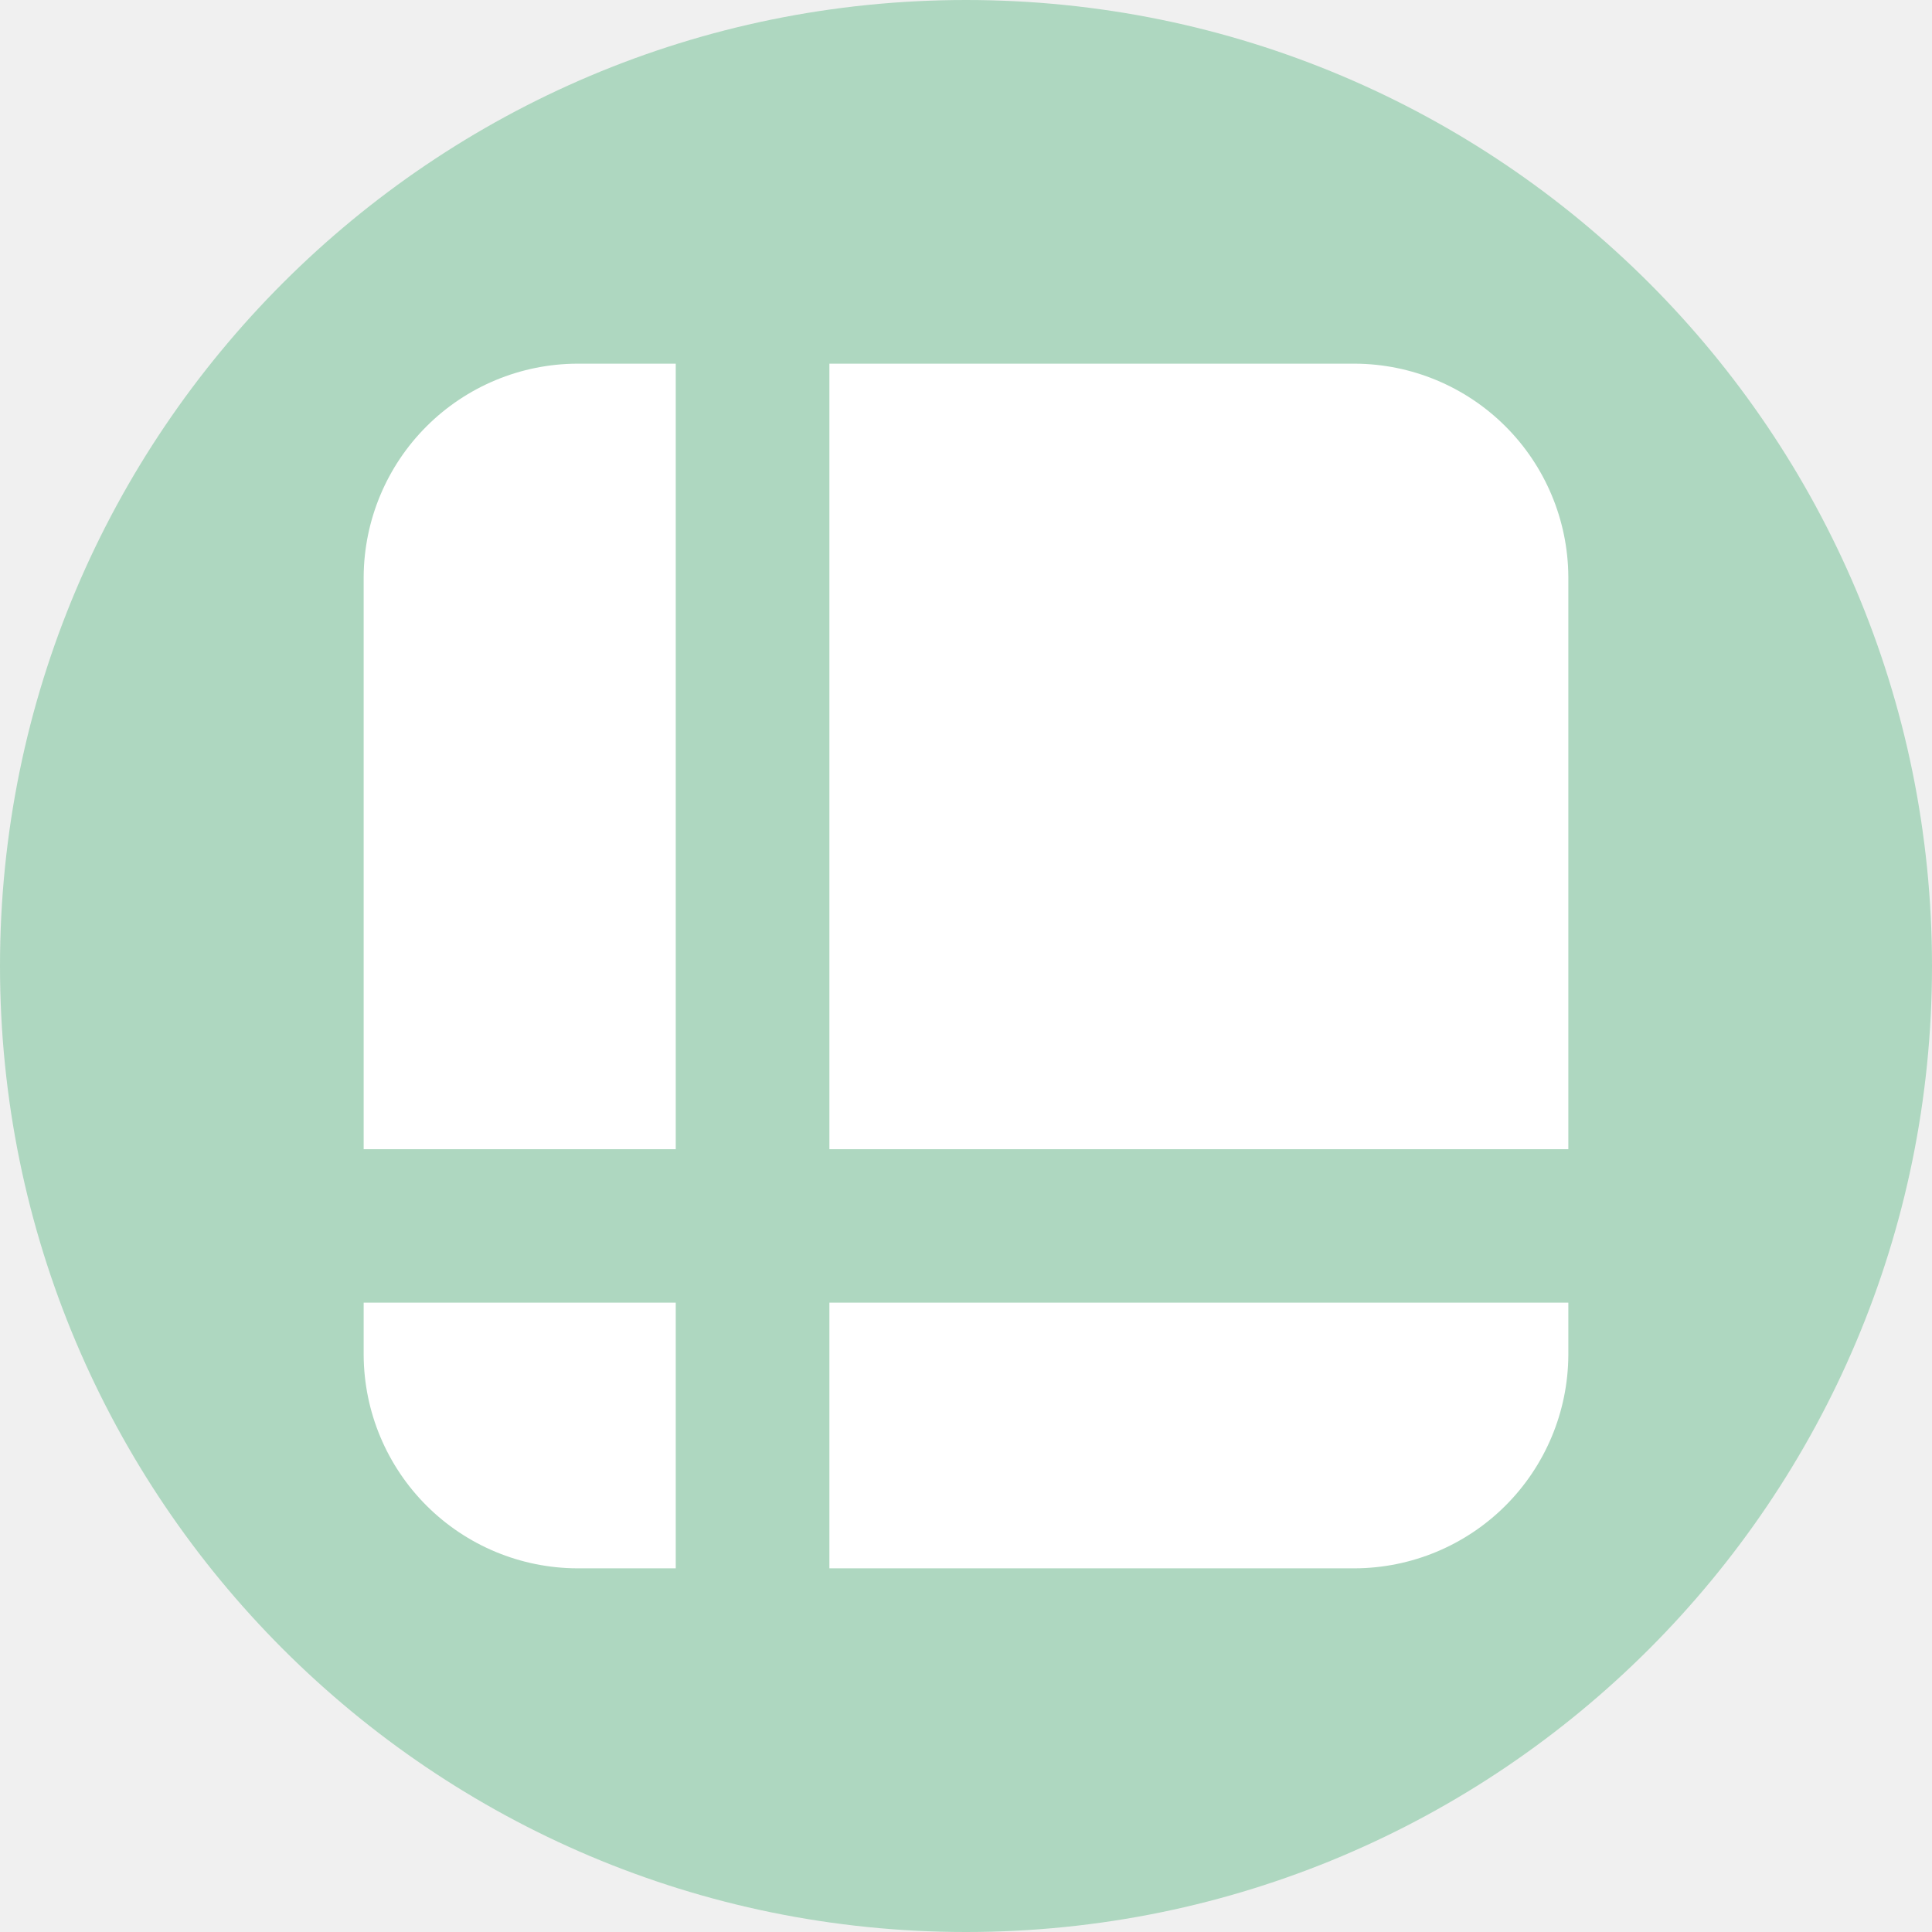
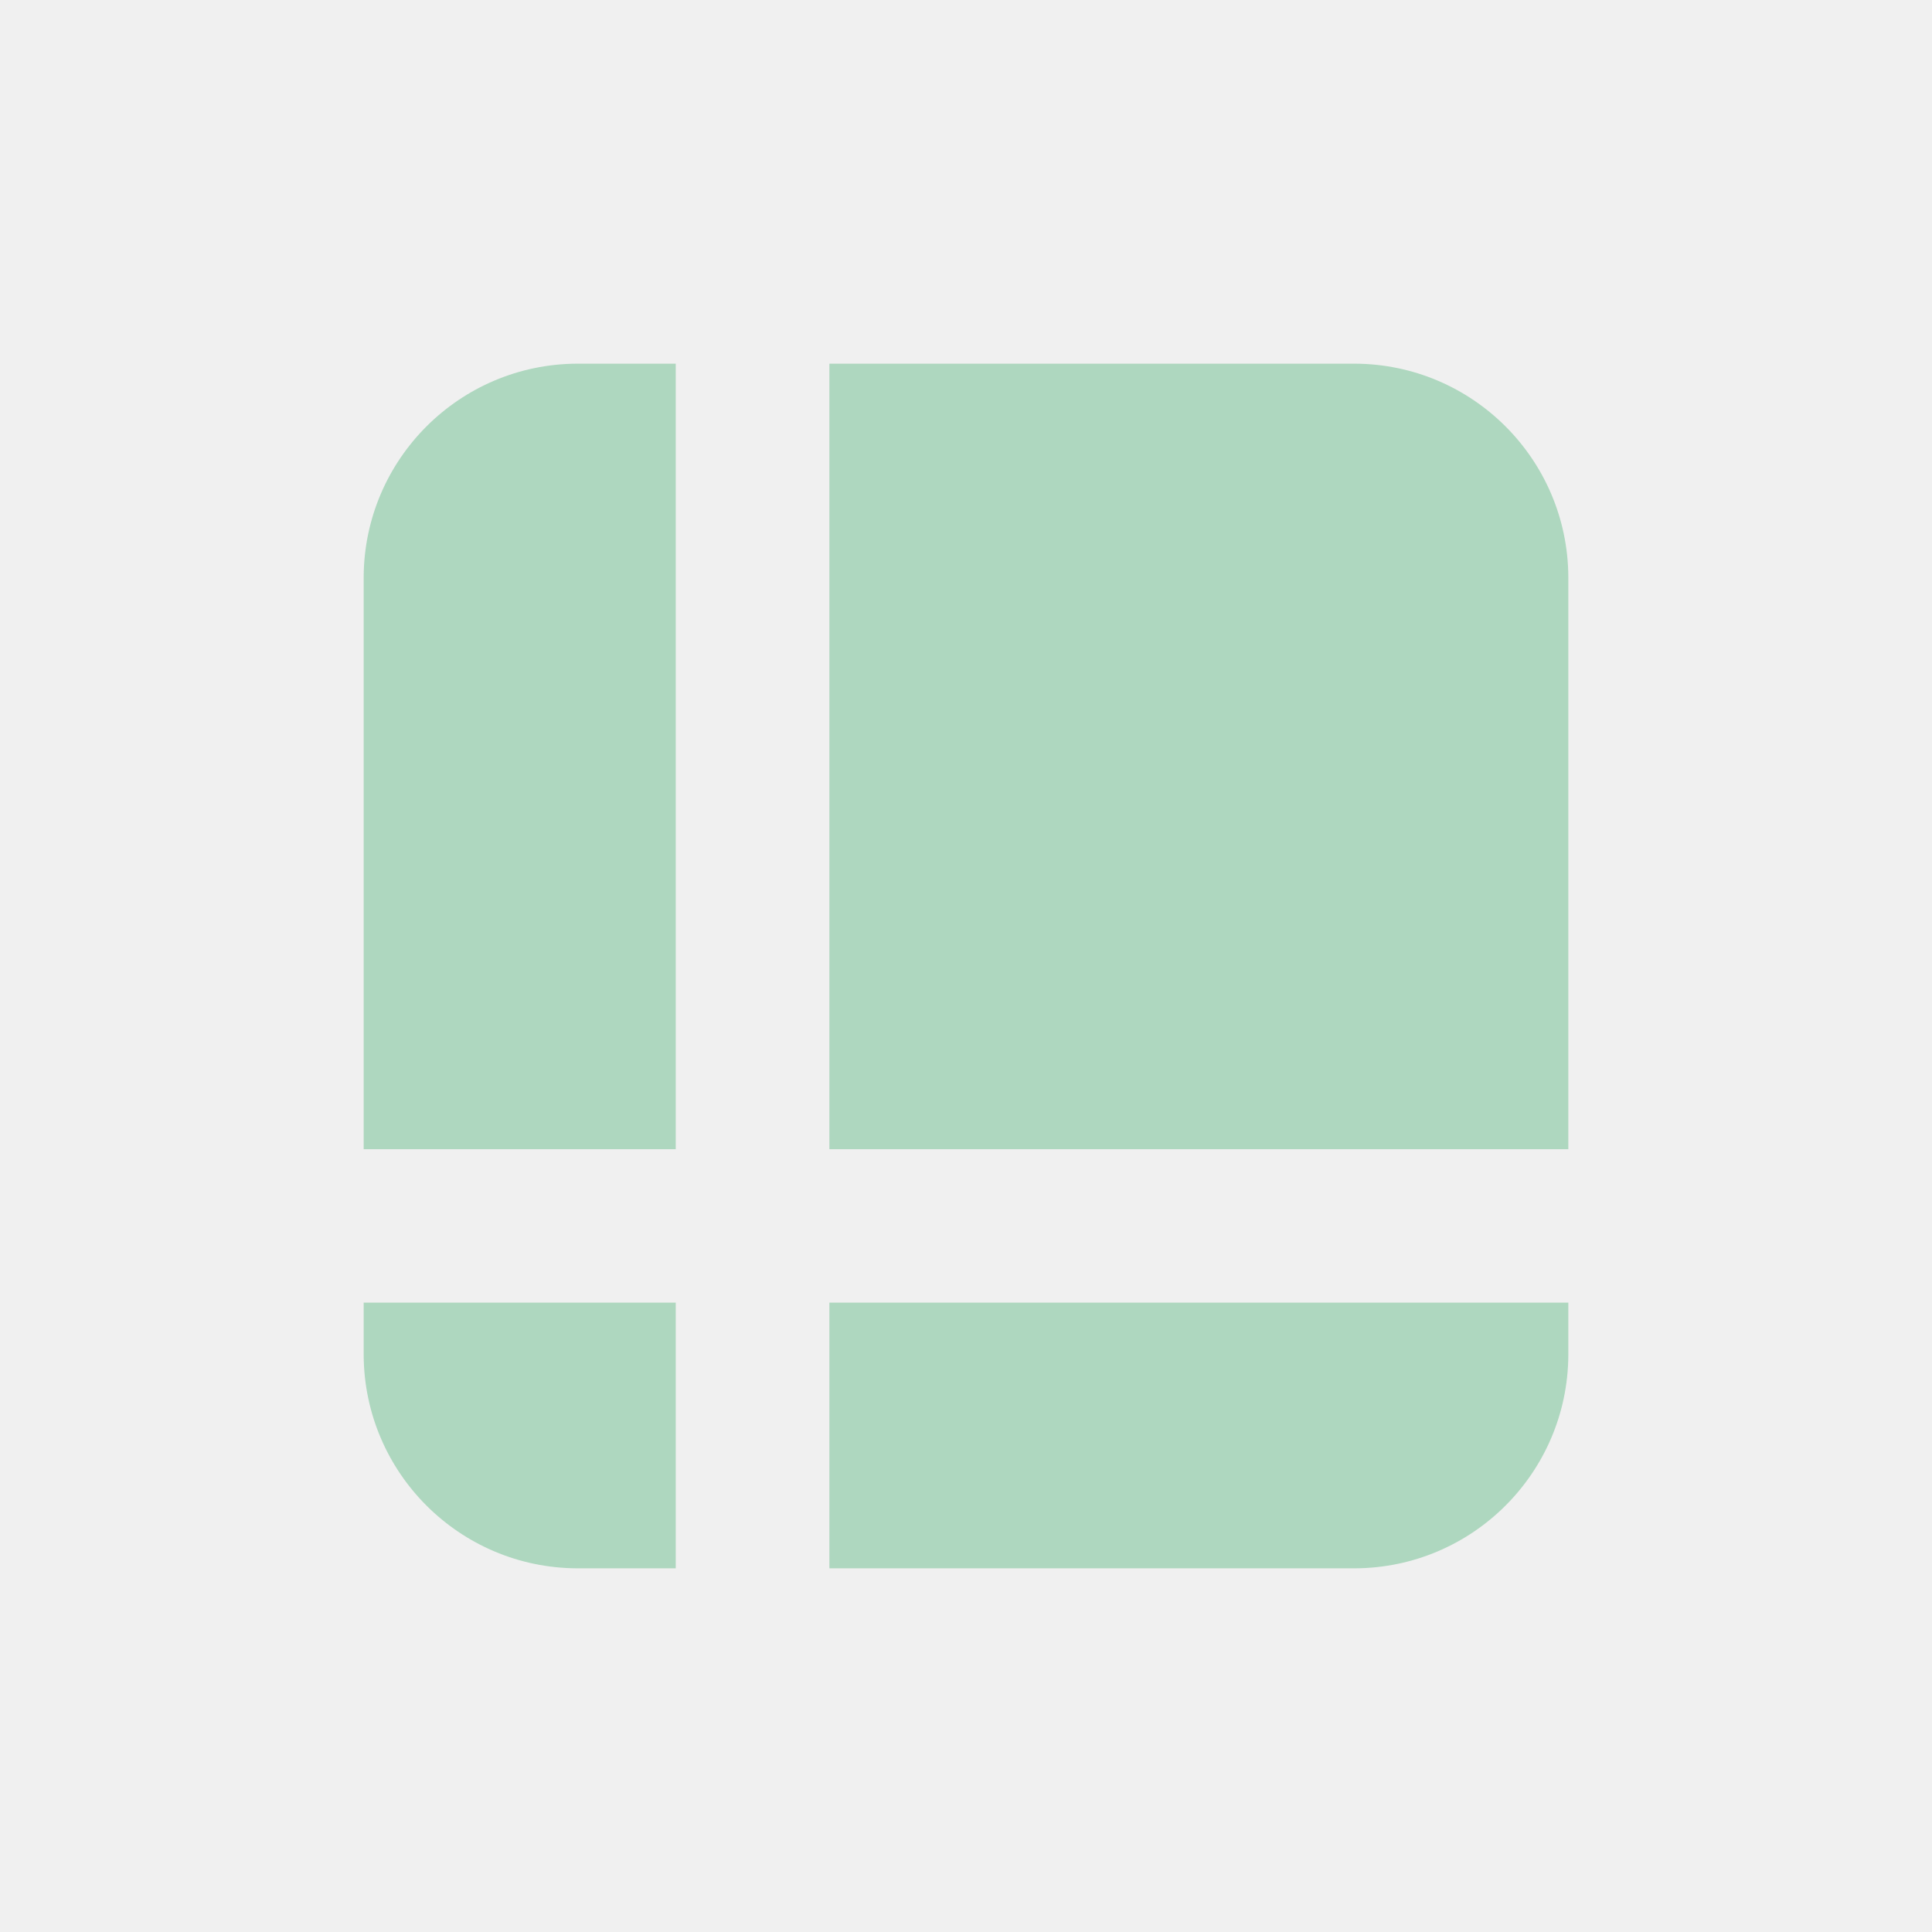
- <svg xmlns="http://www.w3.org/2000/svg" width="200" height="200" viewBox="0 0 200 200" fill="none">
-   <path d="M100 200C155.228 200 200 155.228 200 100C200 44.772 155.228 0 100 0C44.772 0 0 44.772 0 100C0 155.228 44.772 200 100 200Z" fill="#AED7C0" />
-   <path fill-rule="evenodd" clip-rule="evenodd" d="M37.647 140.306V134.847H69.953V162.353H59.741C53.897 162.328 48.299 159.999 44.162 155.871C40.025 151.743 37.684 146.15 37.647 140.306V140.306ZM85.859 162.353V134.847H162.353V140.306C162.316 146.15 159.975 151.743 155.838 155.871C151.701 159.999 146.103 162.328 140.259 162.353H85.859ZM37.647 118.965V59.694C37.684 53.85 40.025 48.257 44.162 44.129C48.299 40.001 53.897 37.672 59.741 37.647H69.953V118.965H37.647ZM85.859 118.965V37.647H140.259C146.103 37.672 151.701 40.001 155.838 44.129C159.975 48.257 162.316 53.85 162.353 59.694V118.965H85.859Z" fill="white" />
+ <svg xmlns="http://www.w3.org/2000/svg" viewBox="0 0 85 85" id="infrastructure">
+   <path style="fill:rgb(174,215,191)" d="M16,59.63V57.31H29.73V69H25.39A9.43,9.43,0,0,1,16,59.63ZM36.49,69V57.31H69v2.32A9.43,9.43,0,0,1,59.61,69ZM16,50.56V25.37A9.43,9.43,0,0,1,25.39,16h4.34V50.56Zm20.49,0V16H59.61A9.43,9.43,0,0,1,69,25.37V50.56Z" />
</svg>
